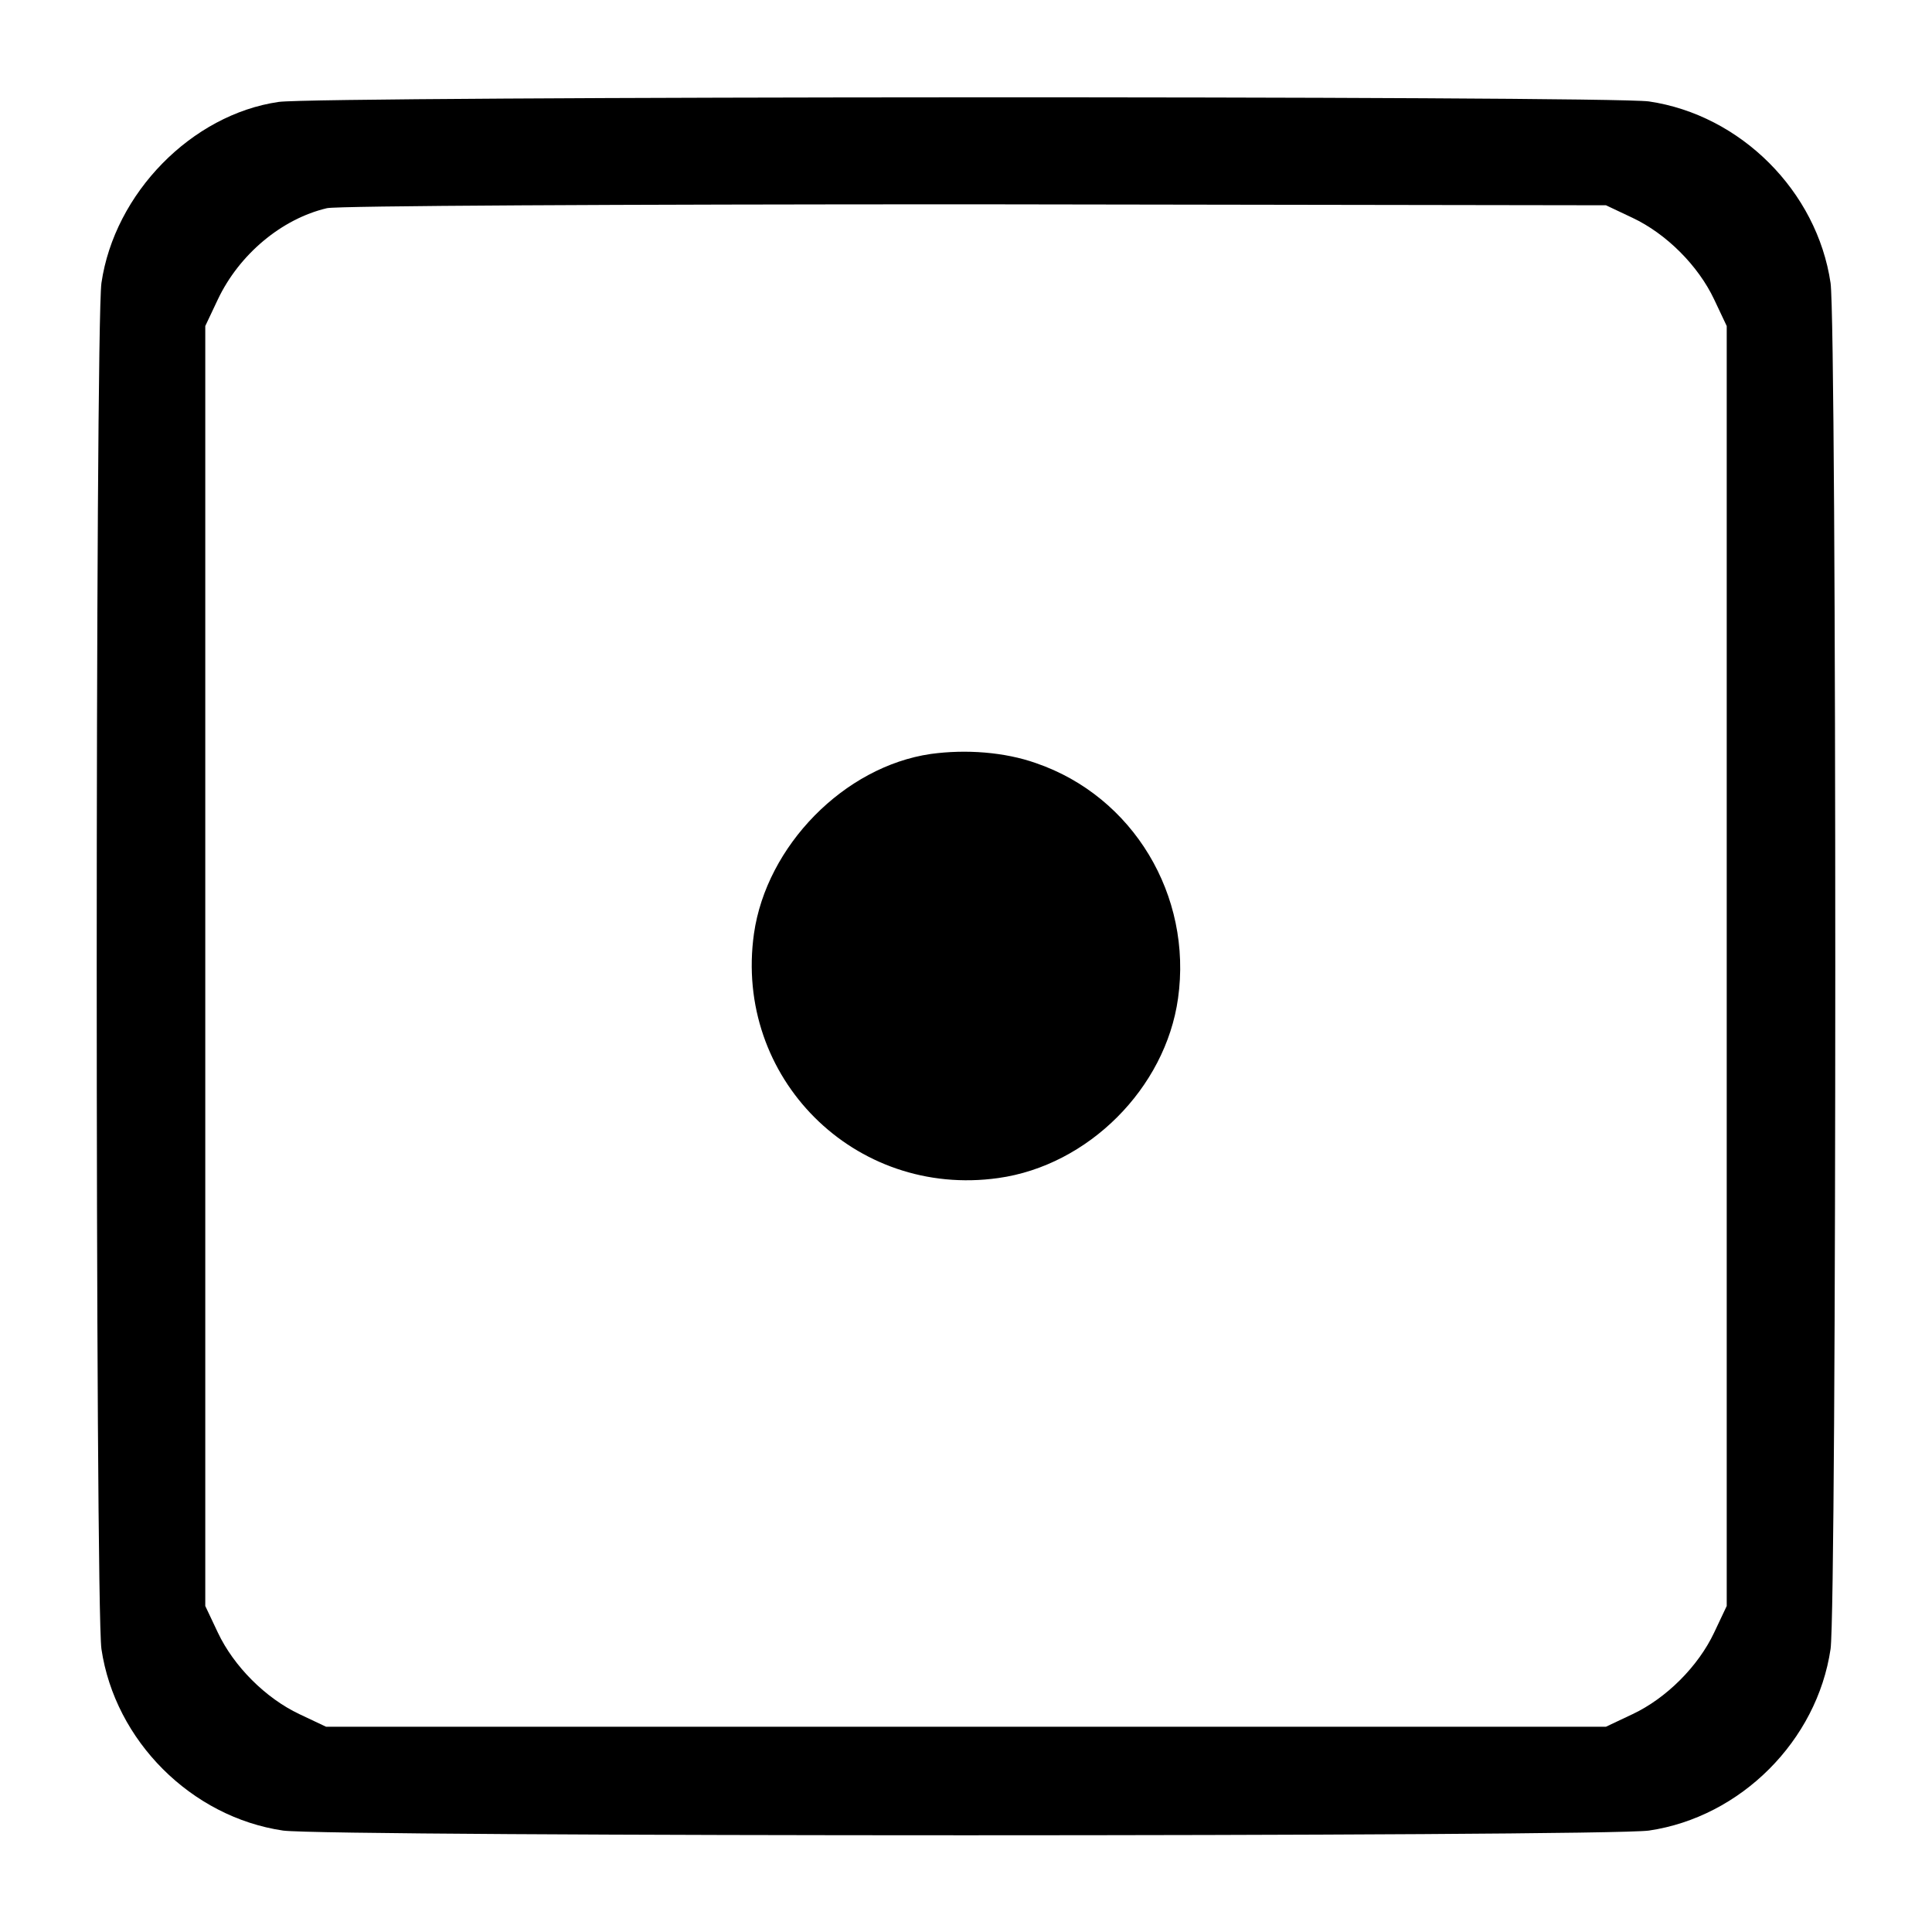
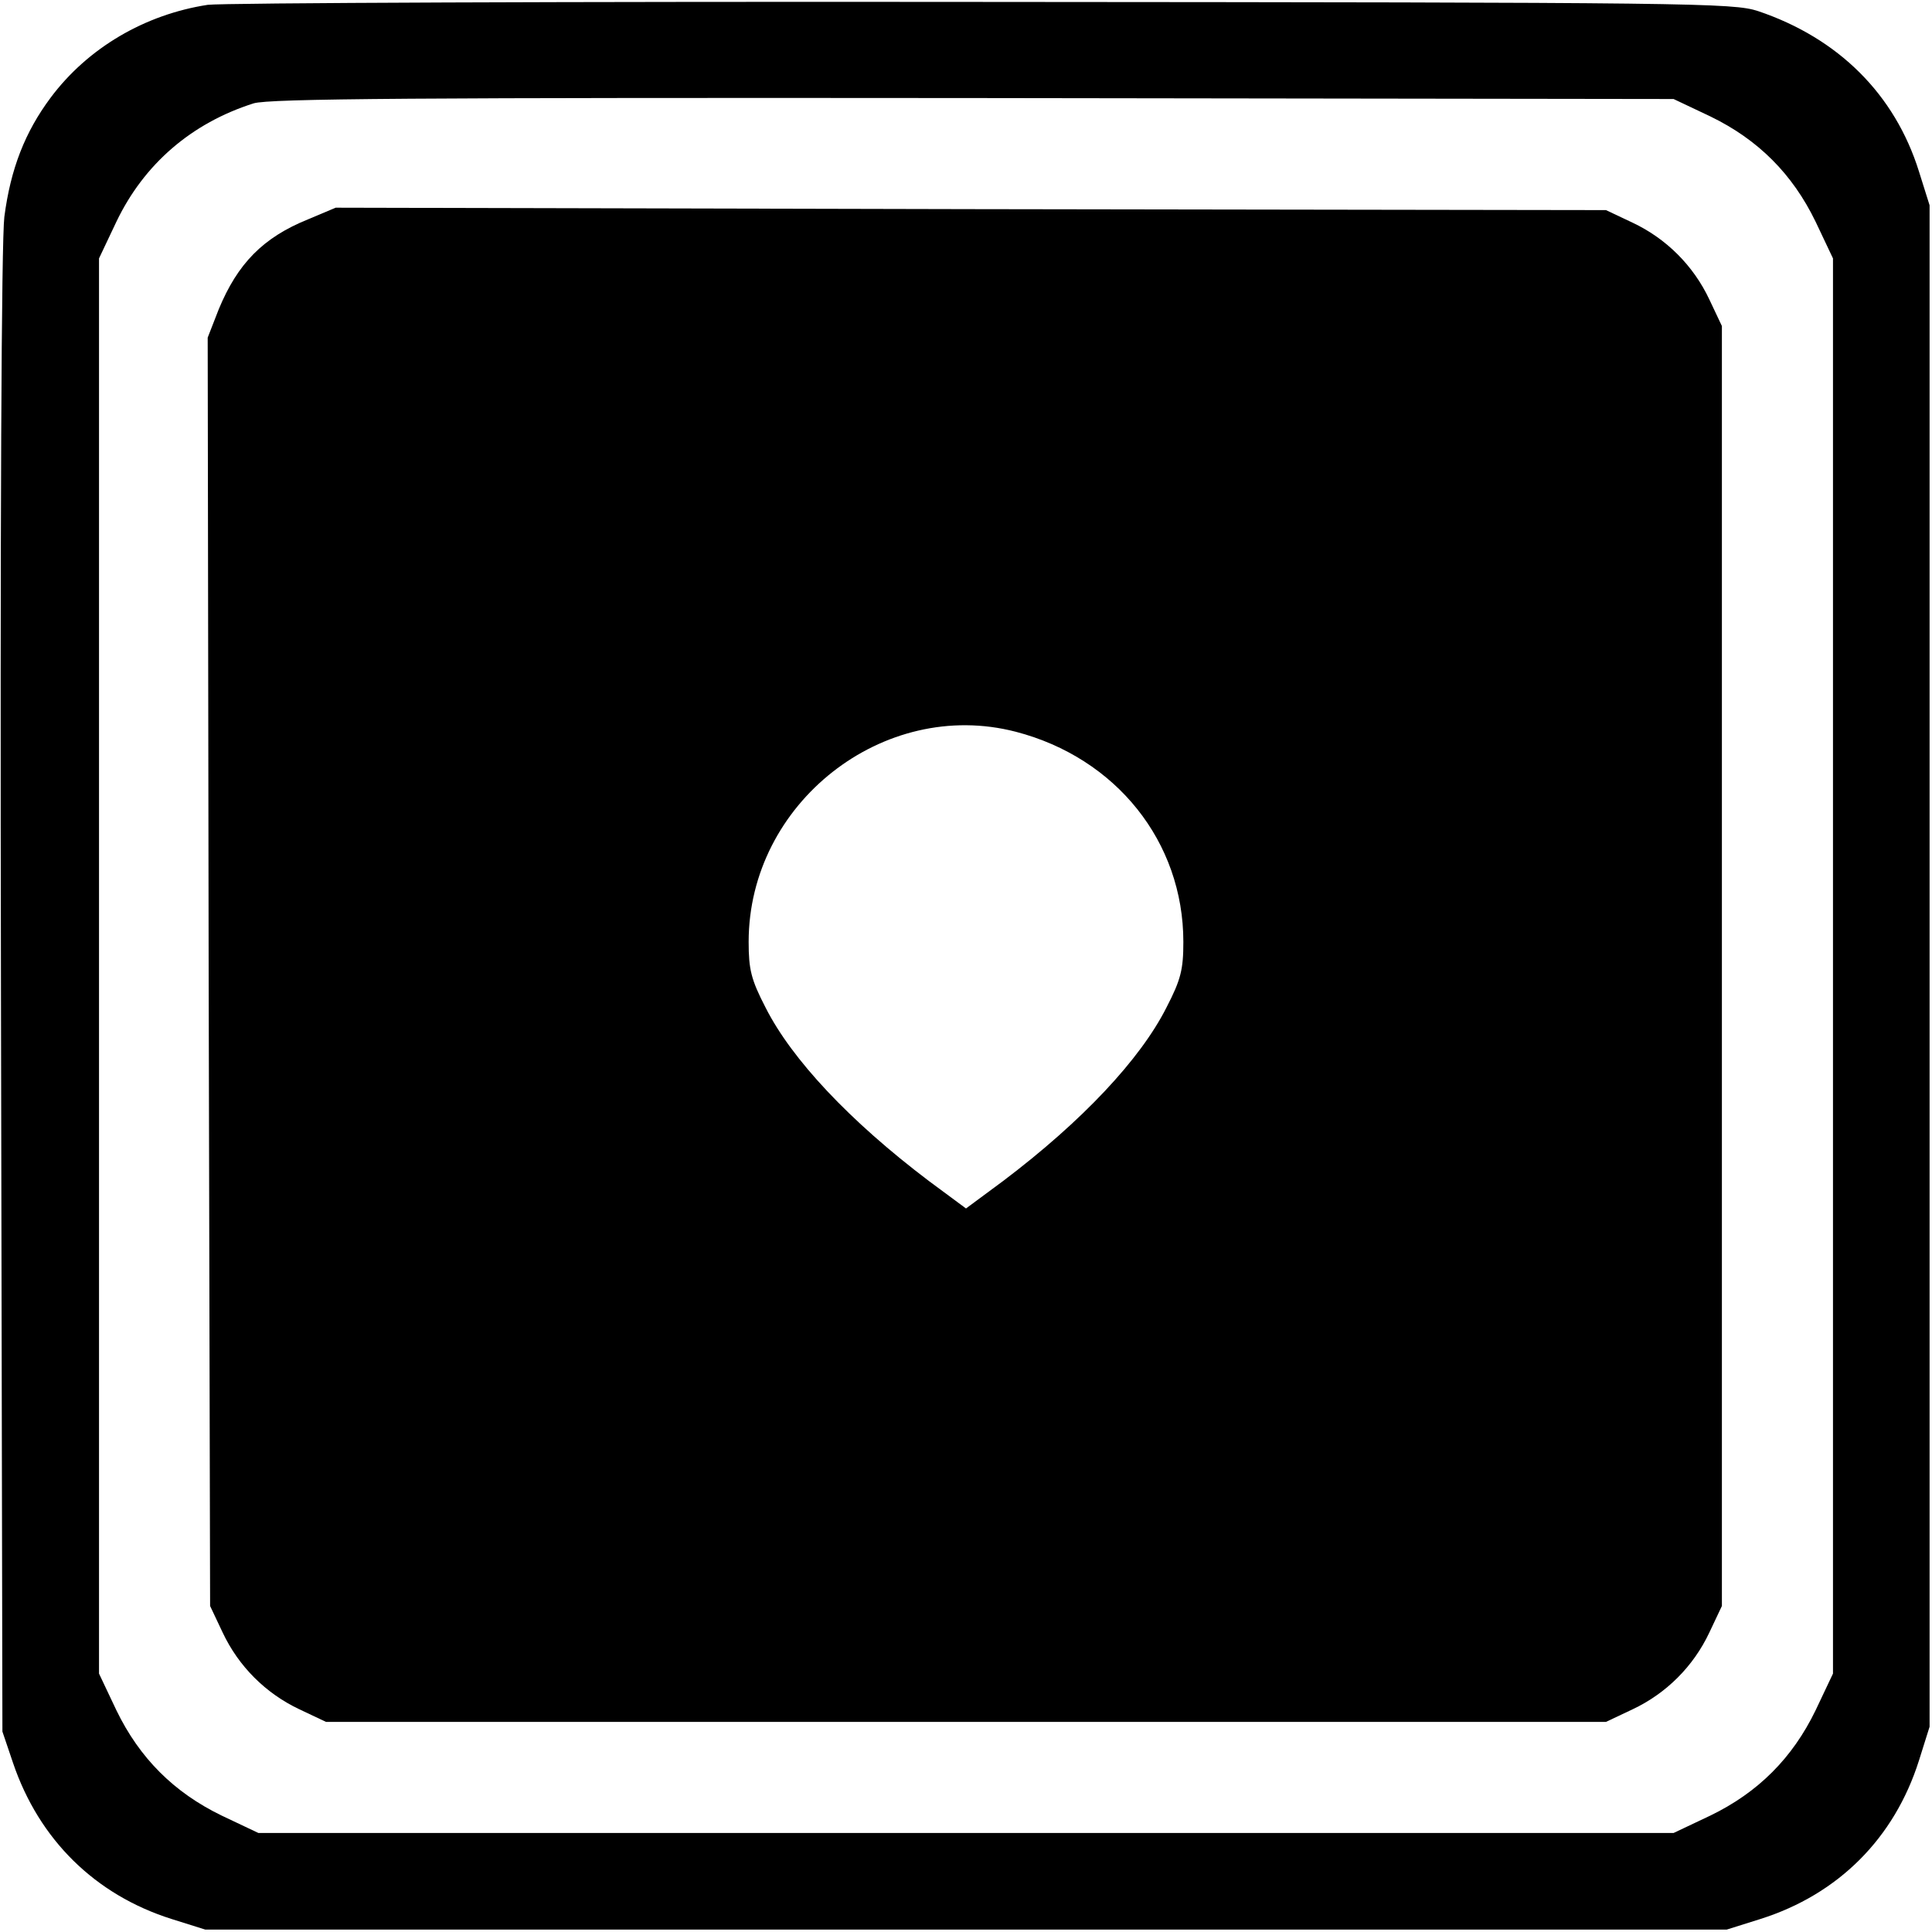
<svg xmlns="http://www.w3.org/2000/svg" version="1.0" width="400pt" height="400pt" viewBox="0 0 400 400" preserveAspectRatio="xMidYMid meet">
  <g transform="translate(0,400) scale(0.1,-0.1)" fill="#000000" stroke="none">
-     <path d="M577 3789 c-180 -26 -340 -189 -367 -375 -13 -94 -13 -2734 0 -2828 28 -190 186 -348 376 -376 94 -13 2734 -13 2828 0 190 28 348 186 376 376 13 94 13 2734 0 2828 -28 190 -186 348 -376 376 -85 12 -2752 11 -2837 -1z m2803 -240 c70 -33 136 -99 169 -169 l26 -55 0 -1325 0 -1325 -26 -55 c-33 -70 -99 -136 -169 -169 l-55 -26 -1325 0 -1325 0 -55 26 c-70 33 -136 99 -169 169 l-26 55 0 1325 0 1325 26 55 c44 93 132 167 226 189 22 5 602 8 1343 8 l1305 -2 55 -26z" />
-     <path d="M1927 2439 c-179 -26 -340 -190 -366 -372 -42 -298 208 -548 506 -506 186 26 346 186 372 372 30 213 -93 418 -294 487 -65 23 -145 29 -218 19z" />
+     <path d="M430 3990 c-130 -20 -248 -89 -325 -192 -53 -71 -83 -147 -96 -247 -6 -49 -9 -623 -7 -1606 l3 -1530 22 -65 c54 -159 170 -273 328 -323 l70 -22 1575 0 1575 0 70 22 c161 51 277 167 328 328 l22 70 0 1575 0 1575 -22 70 c-50 160 -167 276 -333 332 -52 17 -129 18 -1605 19 -852 1 -1575 -2 -1605 -6z m3111 -231 c99 -48 170 -119 218 -218 l36 -76 0 -1465 0 -1465 -36 -76 c-48 -99 -119 -170 -218 -218 l-76 -36 -1465 0 -1465 0 -76 36 c-99 48 -170 119 -218 218 l-36 76 0 1465 0 1465 36 76 c57 119 155 204 284 245 32 10 337 12 1490 11 l1450 -2 76 -36z" />
+     <path d="M638 3546 c-94 -38 -146 -92 -185 -186 l-23 -59 2 -1313 3 -1313 26 -55 c33 -70 89 -126 159 -159 l55 -26 1325 0 1325 0 55 26 c70 33 126 89 159 159 l26 55 0 1325 0 1325 -26 55 c-33 70 -89 126 -159 159 l-55 26 -1315 2 -1315 3 -57 -24z m1465 -1061 c208 -54 347 -228 347 -435 0 -57 -5 -78 -35 -136 -54 -107 -174 -235 -338 -359 l-77 -57 -77 57 c-164 124 -284 252 -338 359 -30 58 -35 79 -35 136 0 287 279 506 553 435z" />
  </g>
</svg>
